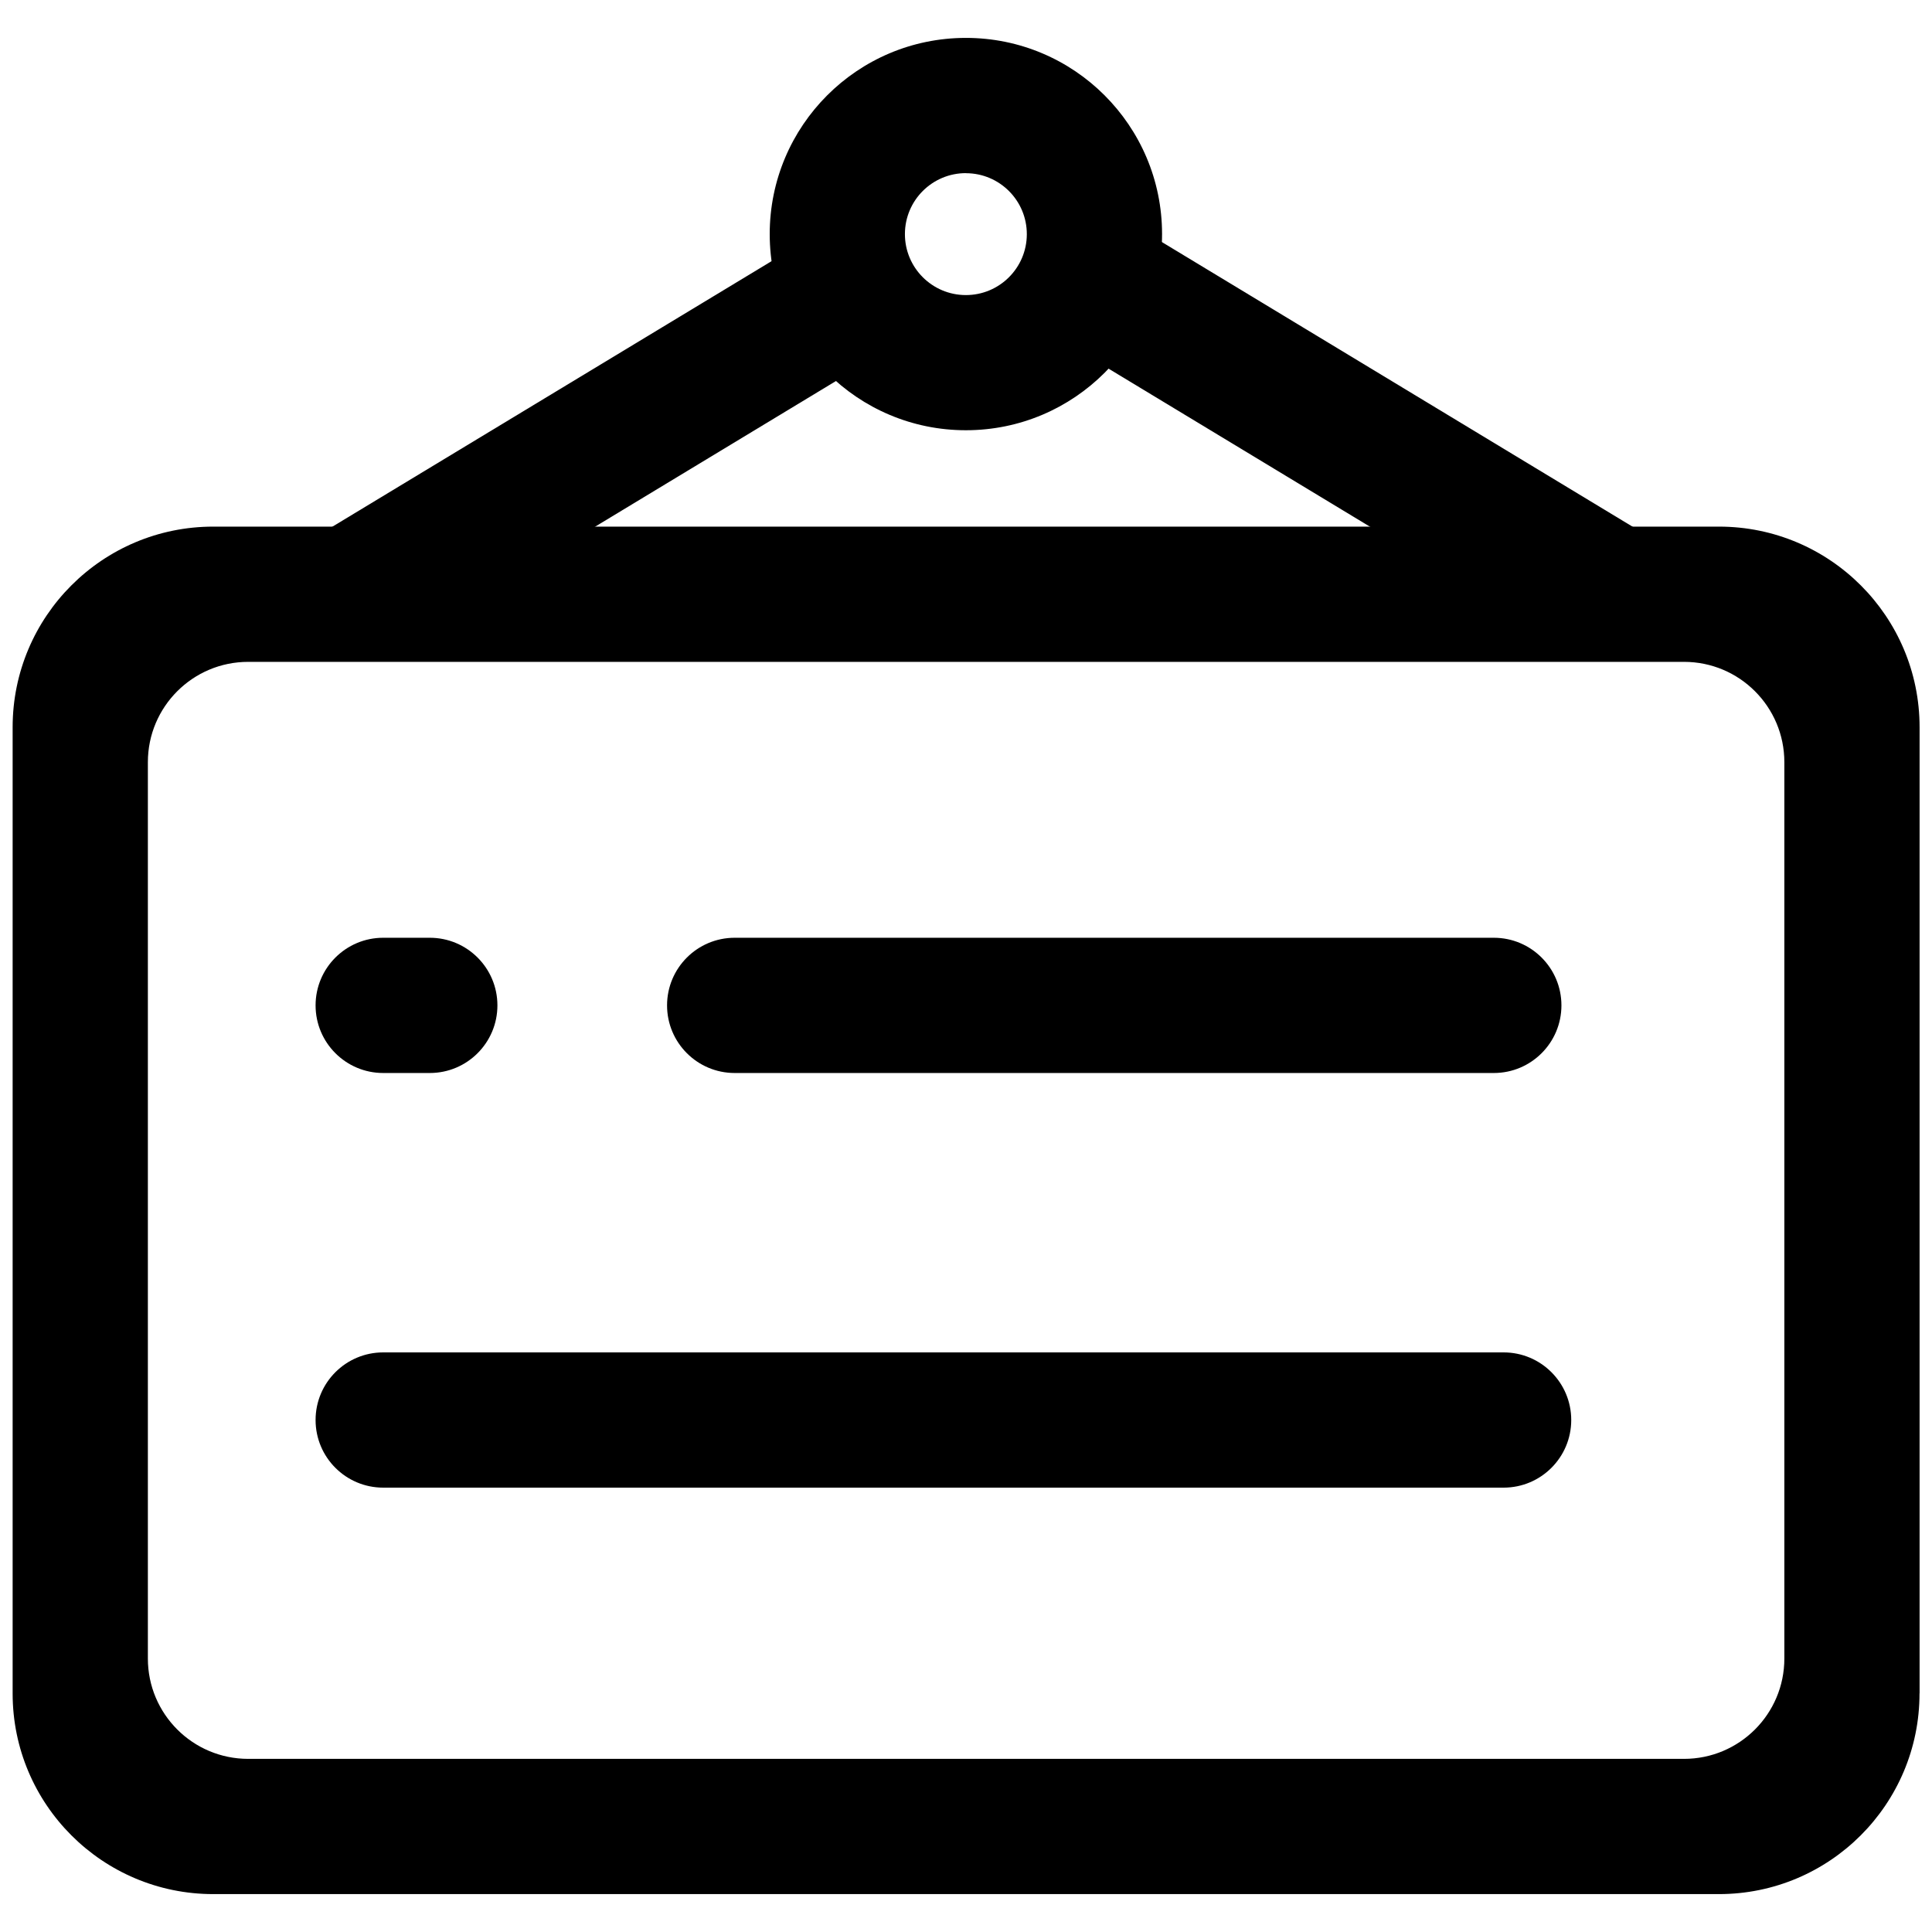
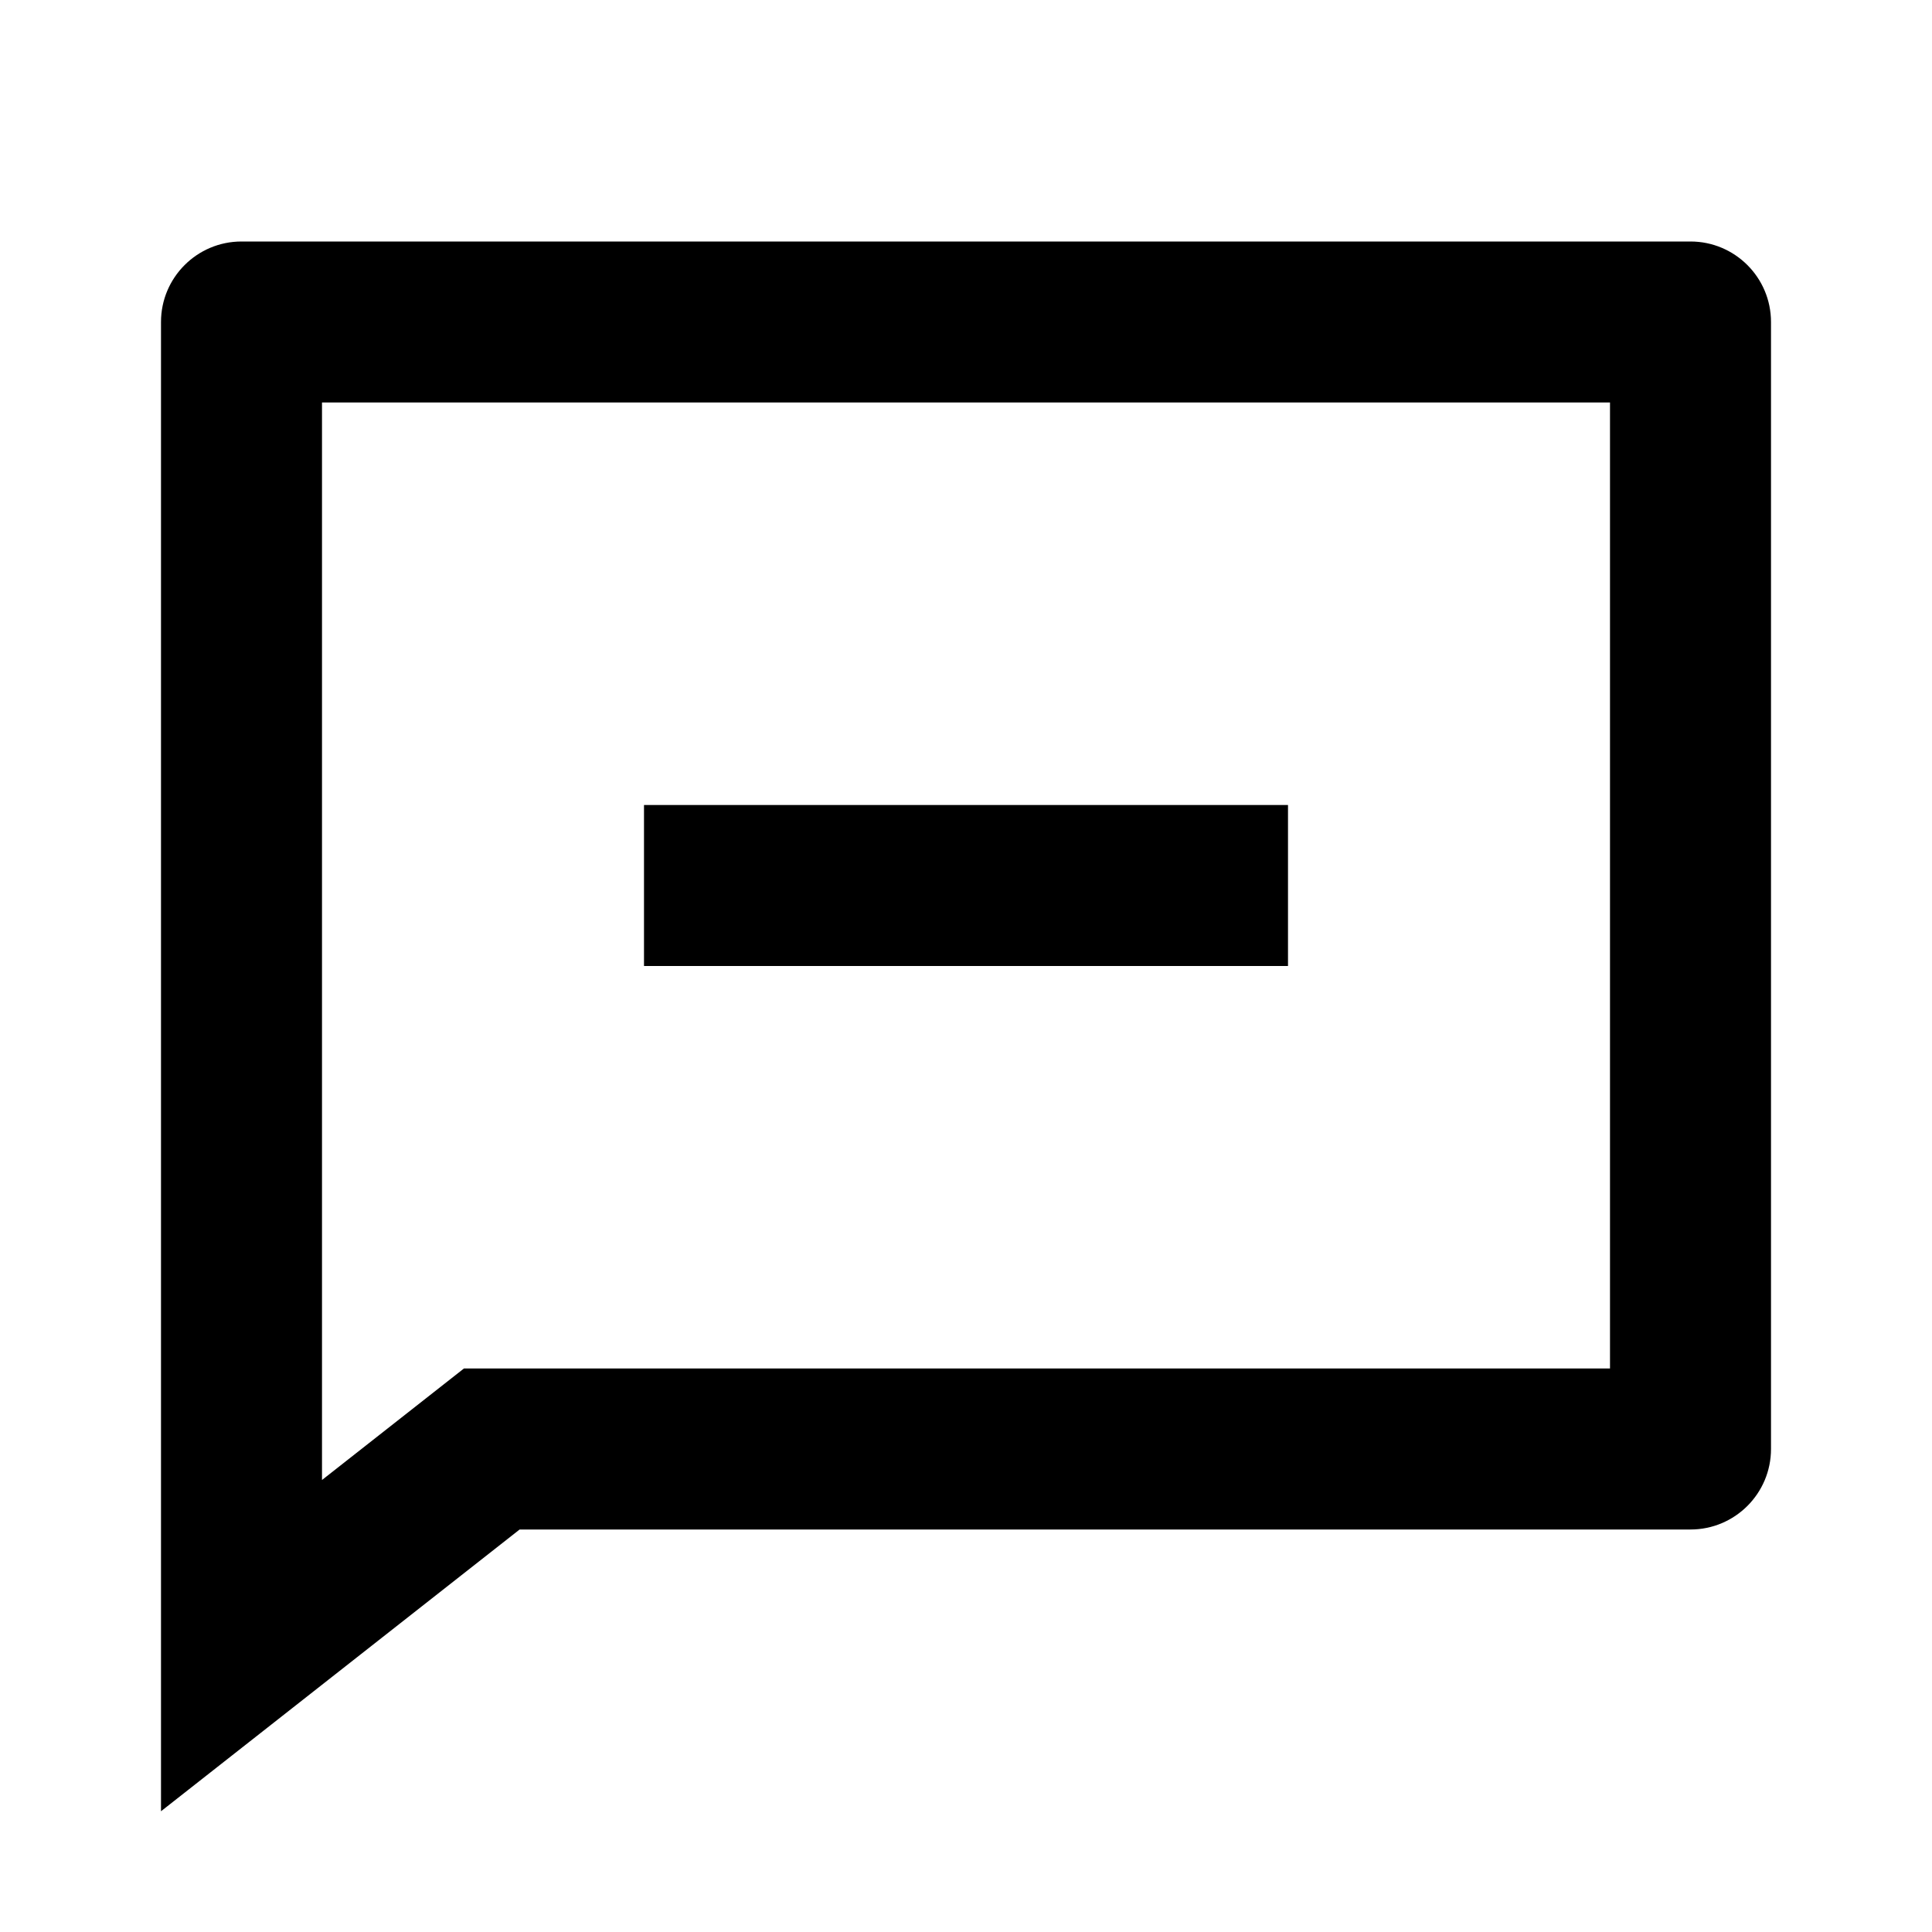
- <svg xmlns="http://www.w3.org/2000/svg" t="1691672274890" class="icon" viewBox="0 0 1024 1024" version="1.1" p-id="1457" width="200" height="200">
-   <path d="M1017.383 897.575a106.338 106.338 0 0 1-106.338 106.338H113.034a106.338 106.338 0 0 1-106.338-106.338V385.457a106.338 106.338 0 0 1 106.338-106.338h798.05a106.338 106.338 0 0 1 106.338 106.338v512.039zM78.375 879.065c0 29.342 23.788 53.169 53.169 53.169h761.029a53.169 53.169 0 0 0 53.169-53.169V403.968a53.169 53.169 0 0 0-53.169-53.169H131.545a53.169 53.169 0 0 0-53.169 53.169v475.018z" fill="#000000" p-id="1458" />
-   <path d="M167.266 532.874a35.84 35.84 0 0 1 35.84-35.84h24.694a35.84 35.84 0 1 1 0 71.68h-24.694a35.84 35.84 0 0 1-35.84-35.84z m186.289 0a35.84 35.84 0 0 1 35.84-35.84h402.353a35.84 35.84 0 1 1 0 71.68H389.396a35.84 35.84 0 0 1-35.84-35.84zM160.138 288.847l292.943-177.113 37.258 61.637L197.396 350.523l-37.258-61.637z m388.135-117.209l37.297-61.637 291.328 176.167-37.258 61.637-291.367-176.167zM167.266 752.64a35.84 35.84 0 0 1 35.84-35.84h593.841a35.84 35.84 0 1 1 0 71.68H203.106a35.84 35.84 0 0 1-35.84-35.84z" fill="#000000" p-id="1459" />
-   <path d="M512 228.037a103.975 103.975 0 1 1-0.118-207.951A103.975 103.975 0 0 1 512 228.037z m0-136.271a32.295 32.295 0 1 0-0.118 64.63 32.295 32.295 0 0 0 0.118-64.591z" fill="#000000" p-id="1460" />
+ <svg xmlns="http://www.w3.org/2000/svg" viewBox="0 0 24 24" fill="currentColor">
+   <path d="M6.455 19L2 22.5V4C2 3.448 2.448 3 3 3H21C21.552 3 22 3.448 22 4V18C22 18.552 21.552 19 21 19H6.455ZM5.763 17H20V5H4V18.385L5.763 17ZM8 10H16V12H8V10Z" />
</svg>
